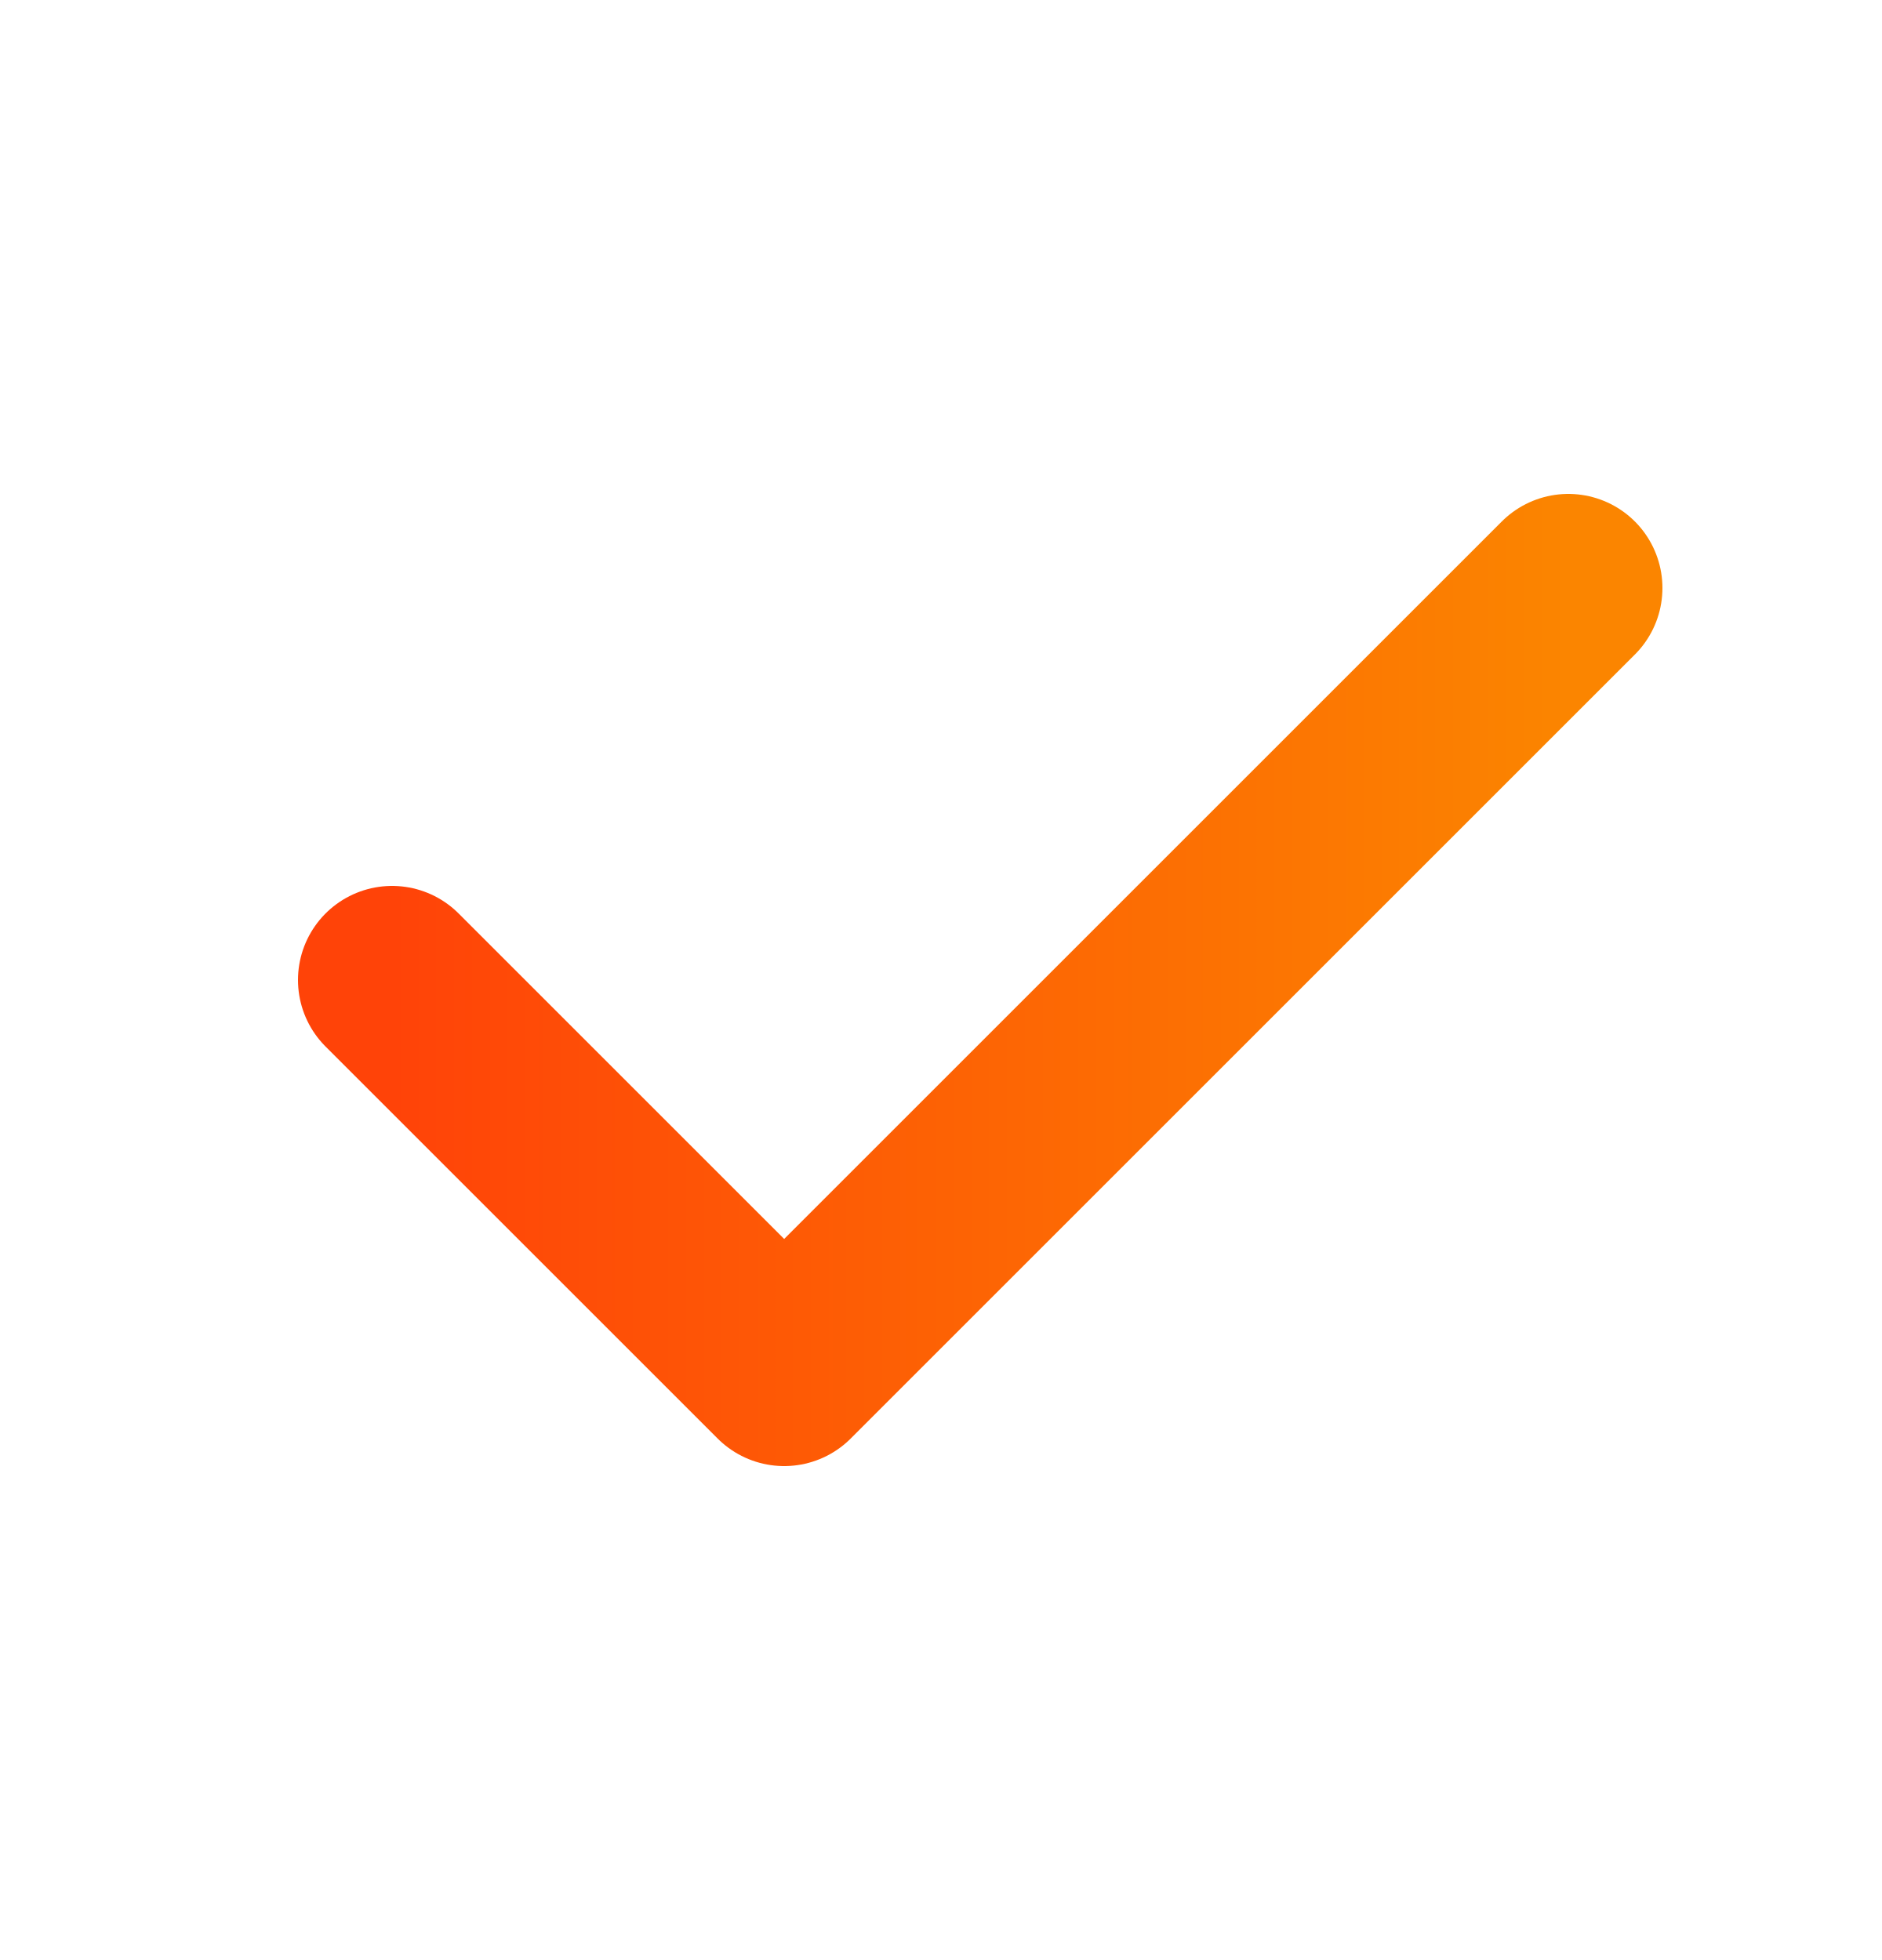
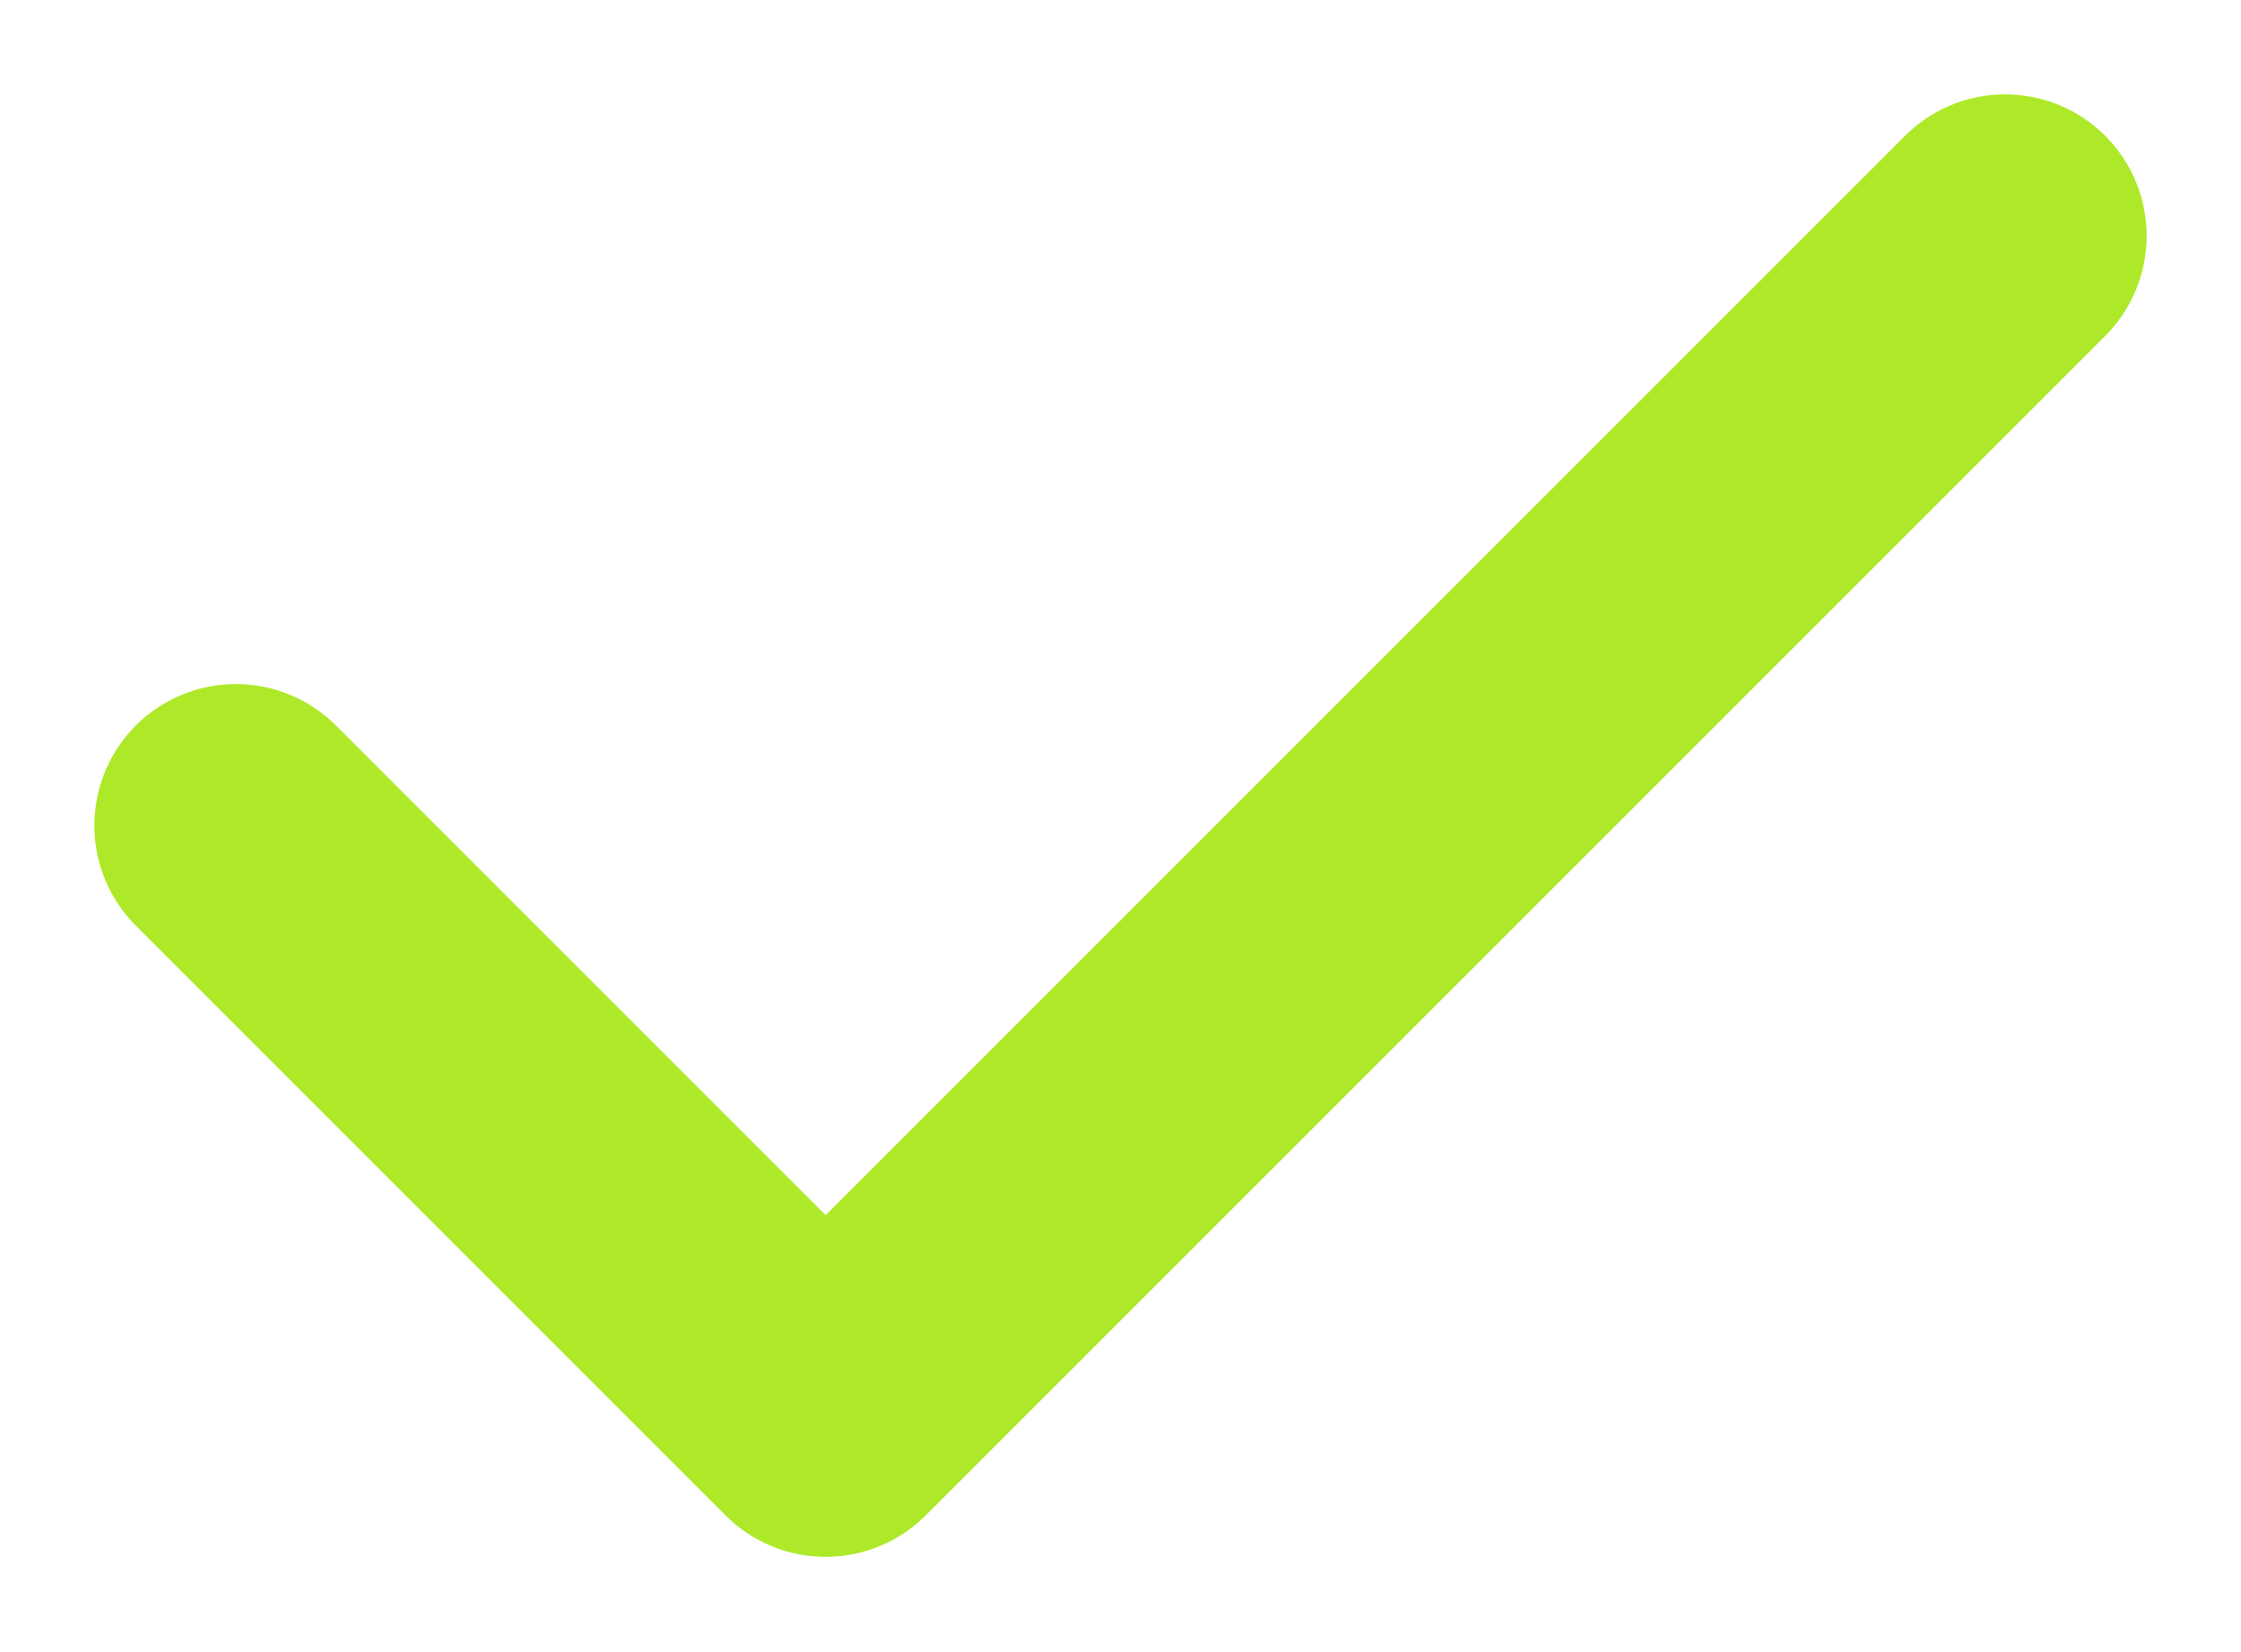
- <svg xmlns="http://www.w3.org/2000/svg" width="24" height="25" viewBox="0 0 24 25" fill="none">
-   <path d="M20 7.5L10 17.5L5 12.5" stroke="url(#paint0_linear_9117_29601)" stroke-width="2.4" stroke-linecap="round" stroke-linejoin="round" />
-   <defs>
-     <linearGradient id="paint0_linear_9117_29601" x1="5" y1="12.5" x2="20" y2="12.5" gradientUnits="userSpaceOnUse">
-       <stop stop-color="#FF4308" />
-       <stop offset="1" stop-color="#FB8500" />
-     </linearGradient>
-   </defs>
+ <svg xmlns="http://www.w3.org/2000/svg" width="19" height="14" viewBox="0 0 19 14" fill="none">
+   <path d="M17 2L7 12L2 7" stroke="#AEE929" stroke-width="2.4" stroke-linecap="round" stroke-linejoin="round" />
</svg>
